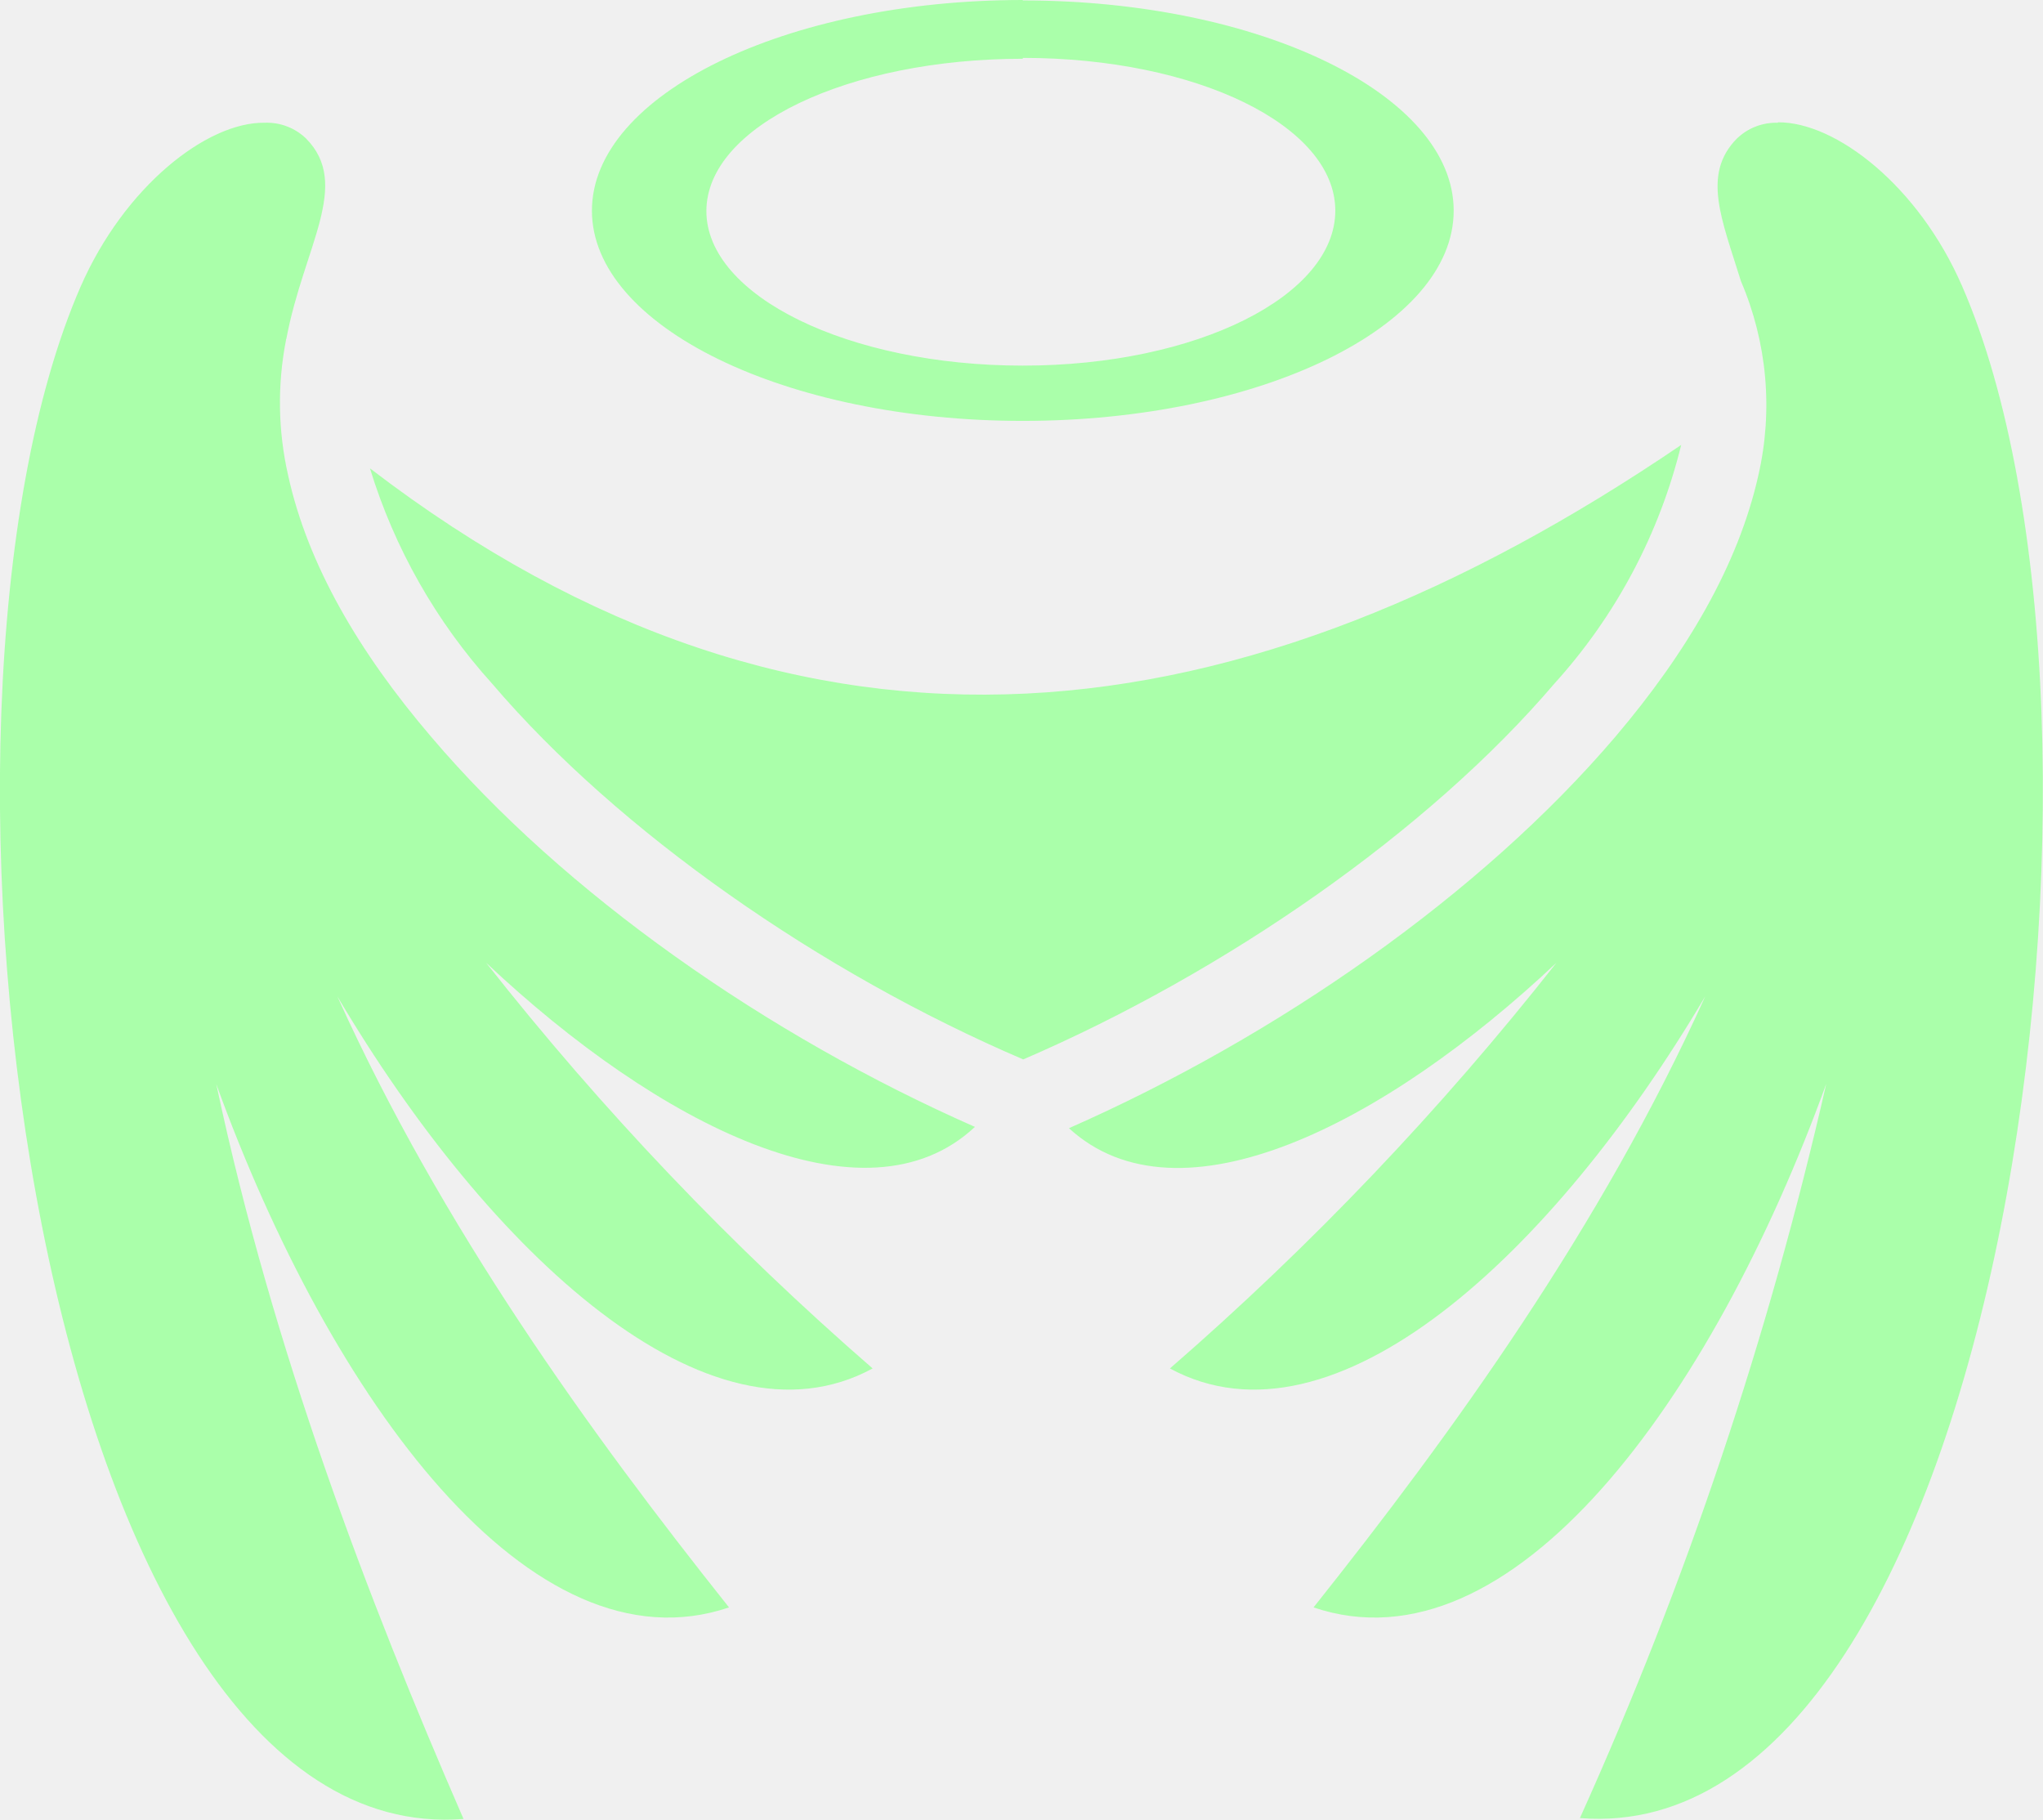
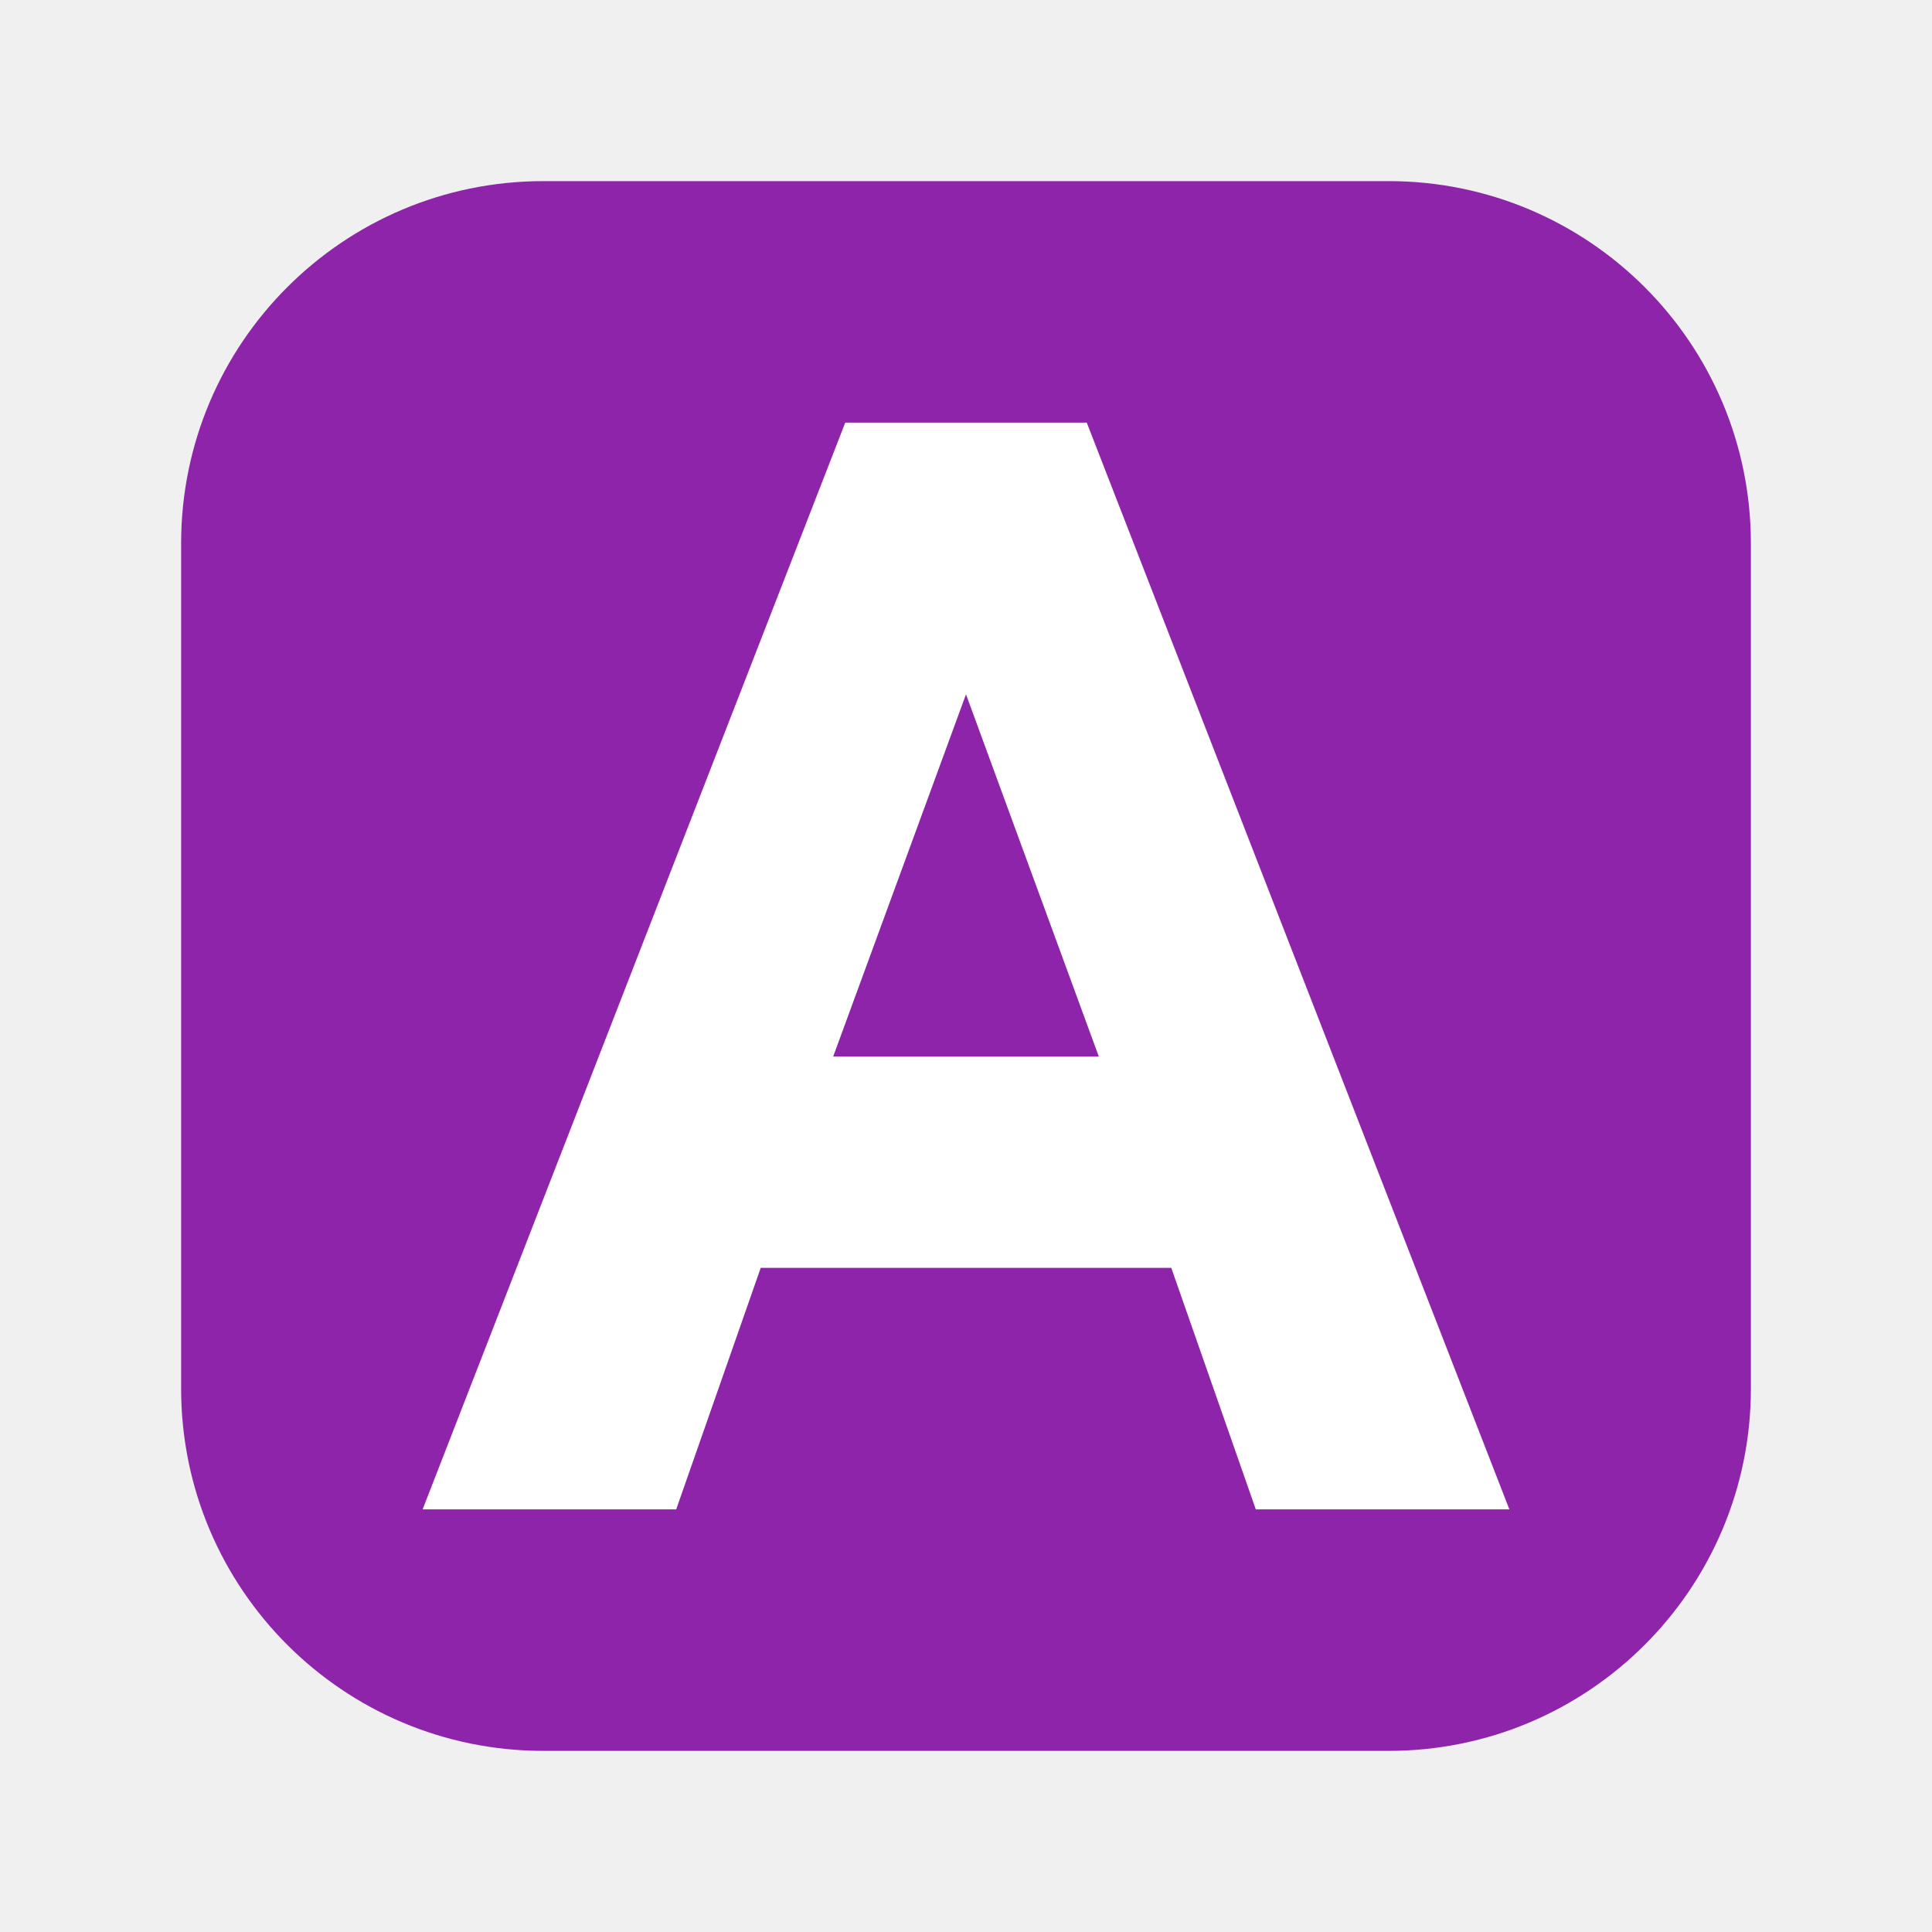
- <svg xmlns="http://www.w3.org/2000/svg" viewBox="0 0 469.4 418.1">
-   <path fill="#afa" d="M235 0c-54.5 0-99 21.8-99 48.4 0 26.6 44.5 48.3 99 48.3 54.6 0 99-21.7 99-48.3C334 21.8 289.6.1 235 .1zm0 13.3c40 0 71.8 15.6 71.8 35.1S275.1 84 235 84c-40 0-72.7-16-72.7-35.5s32.6-35 72.7-35zM60.8 28.2C47.6 28 28.6 42.8 18.5 65.9c-43.2 99.1-9.6 359.7 88 352-22-50.5-43.9-108-56.8-168.8C76 321.6 122 384.7 167.5 369.3c-32-40.2-66-87.3-90-140.4 35 59.2 85.4 105.9 123 85.5a682.2 682.2 0 0 1-88.8-93.2c39.7 37.4 87.1 61.3 112.3 37.7-47.7-21-94.4-53.6-125-89.7-16.4-19.2-28.3-39.4-32.8-60a75 75 0 0 1-.5-31V78l.1-.2c4-21.2 15-35.4 4.5-46a13 13 0 0 0-9.5-3.6zm347.7 0a13 13 0 0 0-9.5 3.7c-8 8.2-3.4 18.5 1 32.7a72.2 72.2 0 0 1 4 44.6c-4.6 20.6-16.5 40.8-32.8 60-30.8 36.2-77.7 68.9-125.6 90 25.3 23.2 72.5-.8 112-38a681.8 681.8 0 0 1-88.8 93.2c37.7 20.4 88-26.3 123-85.5-24 53.1-58 100.2-90 140.4 45.5 15.4 91.5-47.7 117.8-120.3A890.4 890.4 0 0 1 363 417.7c97.4 7.8 131.1-252.7 87.8-352-10-23-29-37.7-42.3-37.6zm-22.2 74C286 170.4 185.5 184.6 85 107.6a131 131 0 0 0 28.1 49.5c29 34 75.5 66.4 122 86.3 46.4-20 93-52.3 122-86.3a126.4 126.4 0 0 0 29.2-55z" />
+ <svg xmlns="http://www.w3.org/2000/svg" viewBox="0 0 32 32">
+   <rect x="3" y="3" width="26" height="26" rx="6" fill="#8E24AA" />
+   <path fill="#fff" fill-rule="evenodd" d="M14 7h4l7 18h-4.2l-1.4-4h-6.8l-1.4 4H7zm2 4.5L13.8 17.5h4.4z" />
</svg>
